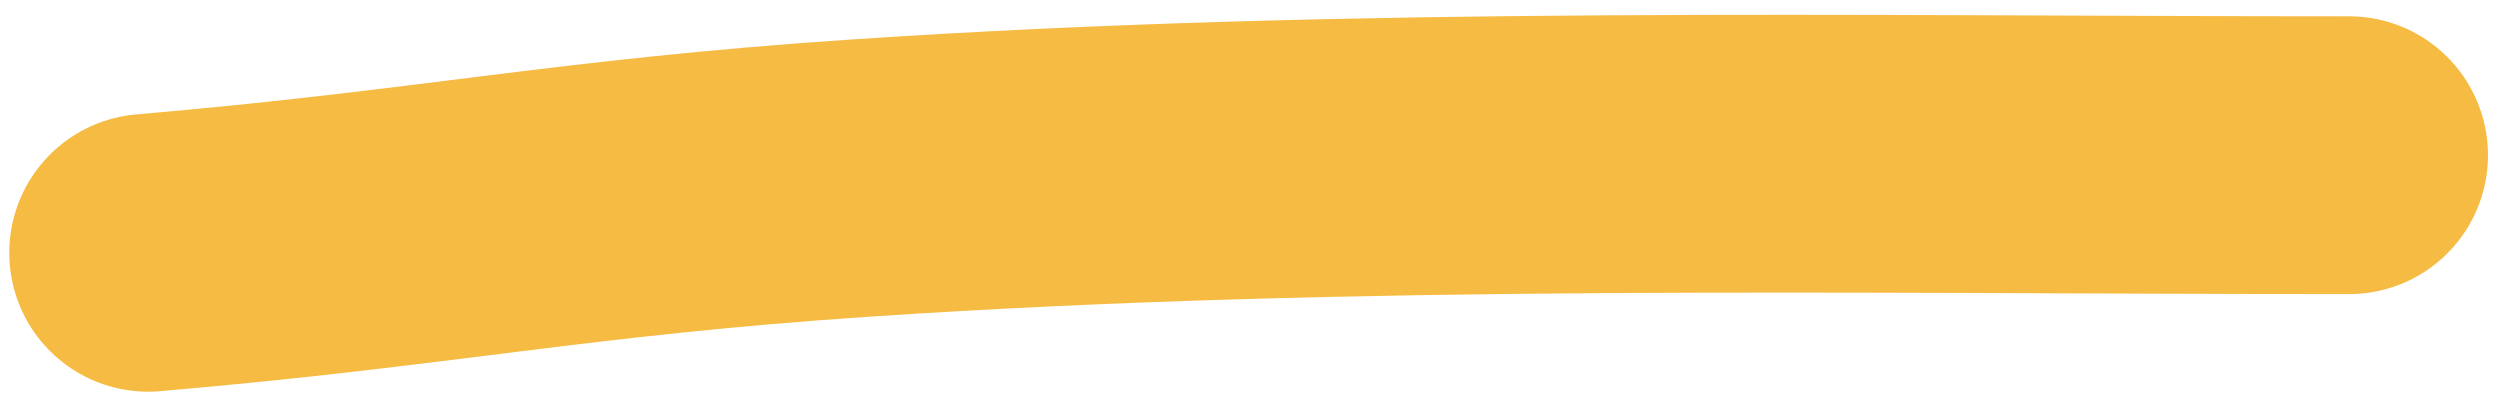
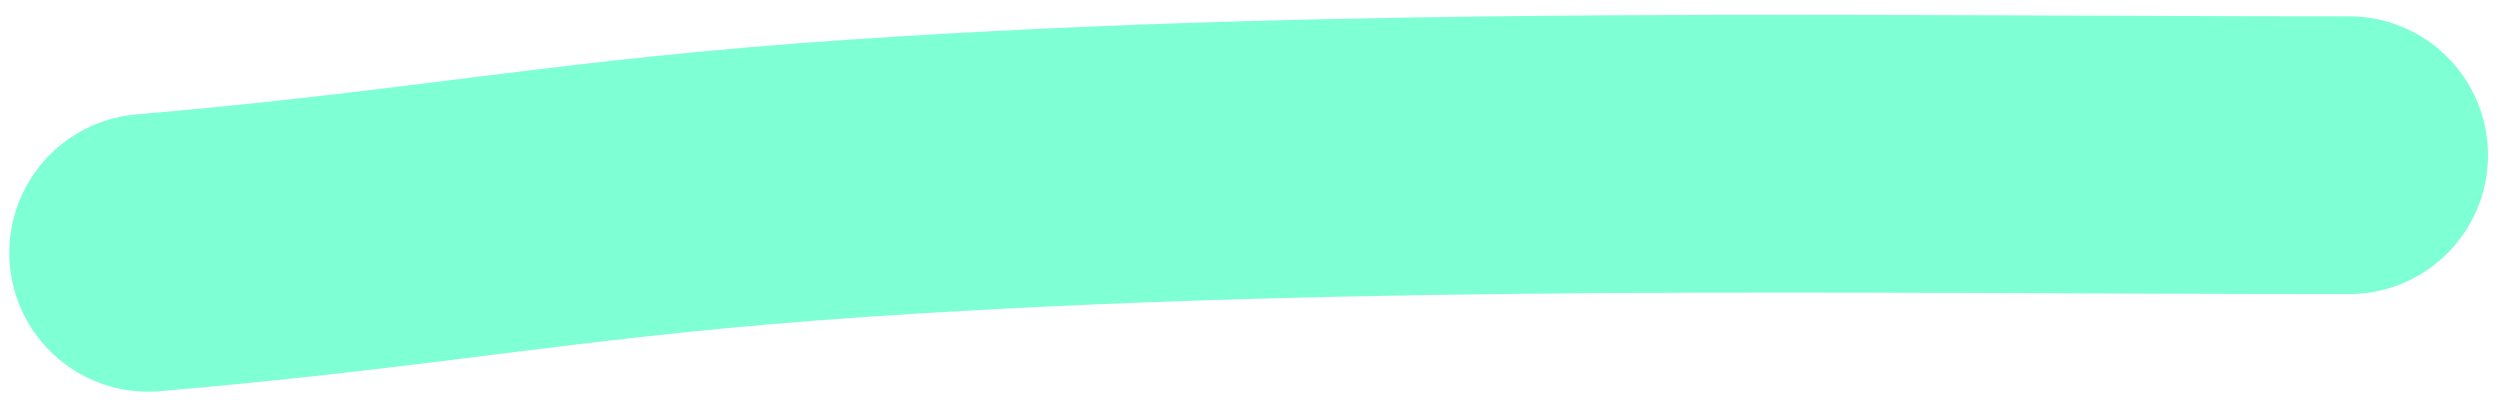
<svg xmlns="http://www.w3.org/2000/svg" width="125" height="20" viewBox="0 0 135 21" fill="none">
-   <path d="M8 13.351C23.614 12.012 30.823 10.365 46.5 9.314C73.135 7.528 100.096 8.081 126.851 8.081" stroke="#F6BB42" stroke-width="15" stroke-linecap="round" stroke-linejoin="round" />
+   <path d="M8 13.351C23.614 12.012 30.823 10.365 46.5 9.314C73.135 7.528 100.096 8.081 126.851 8.081" stroke="#7FFFD4" stroke-width="15" stroke-linecap="round" stroke-linejoin="round" />
</svg>
